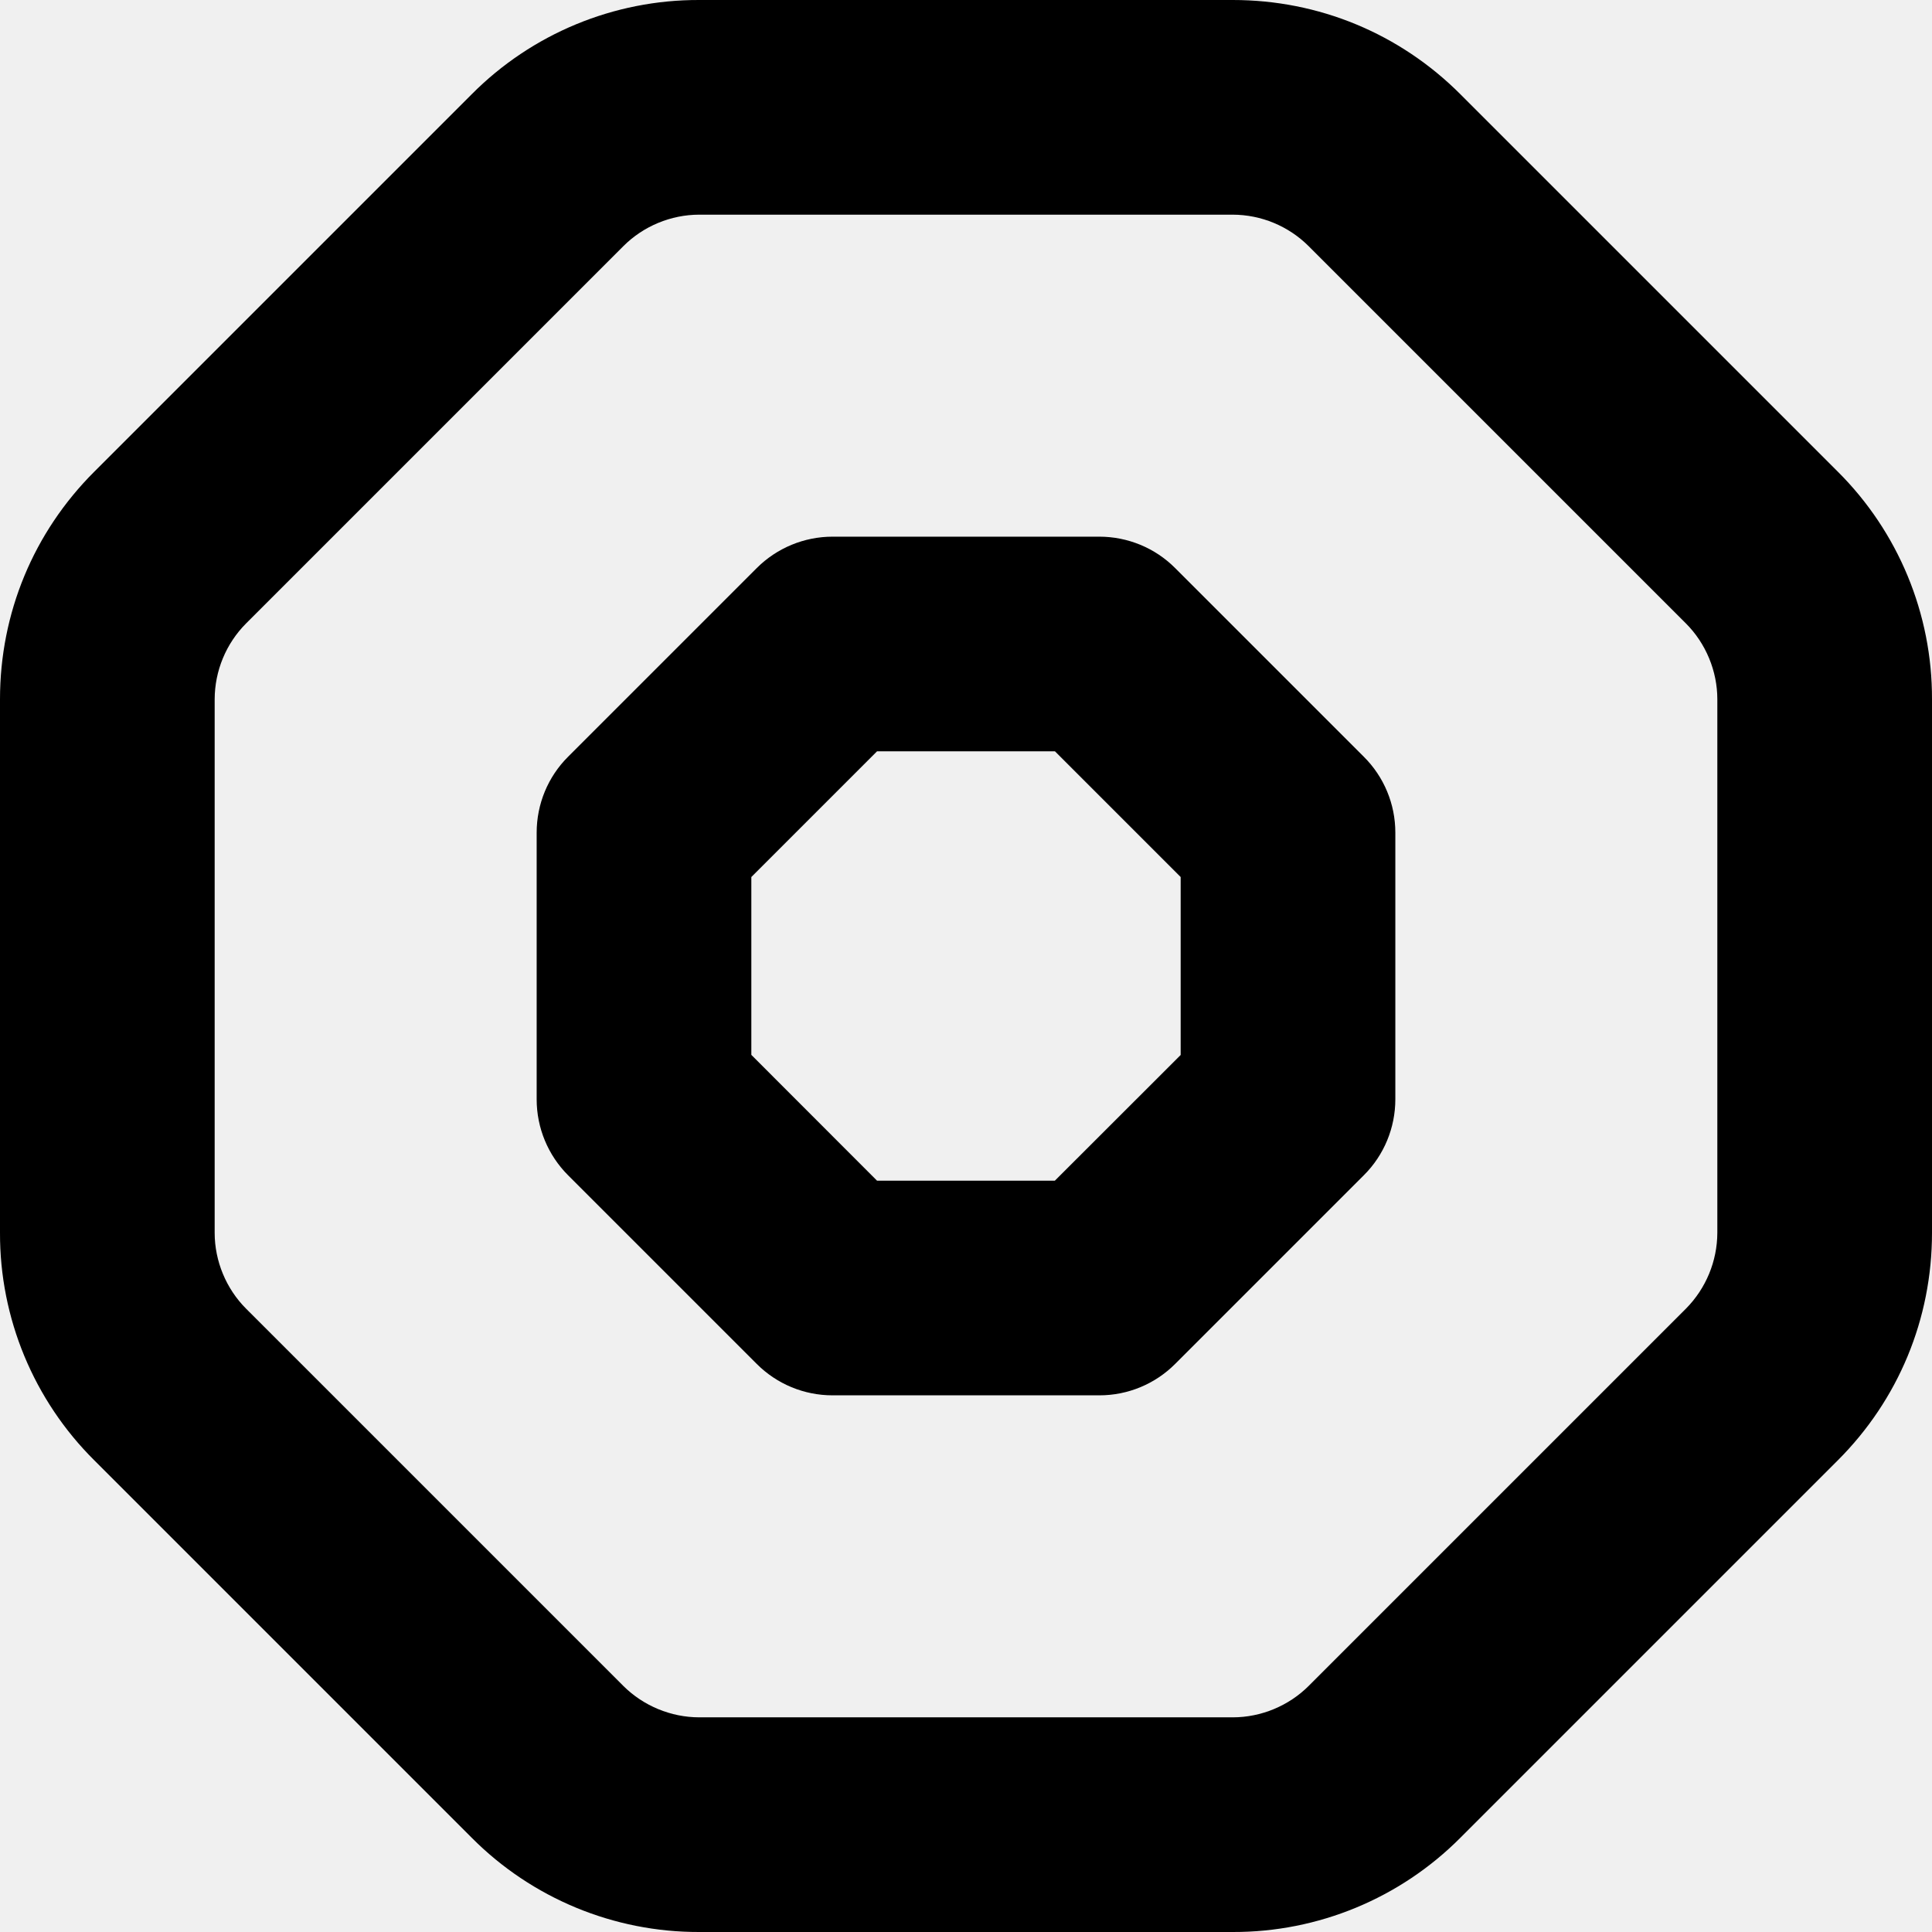
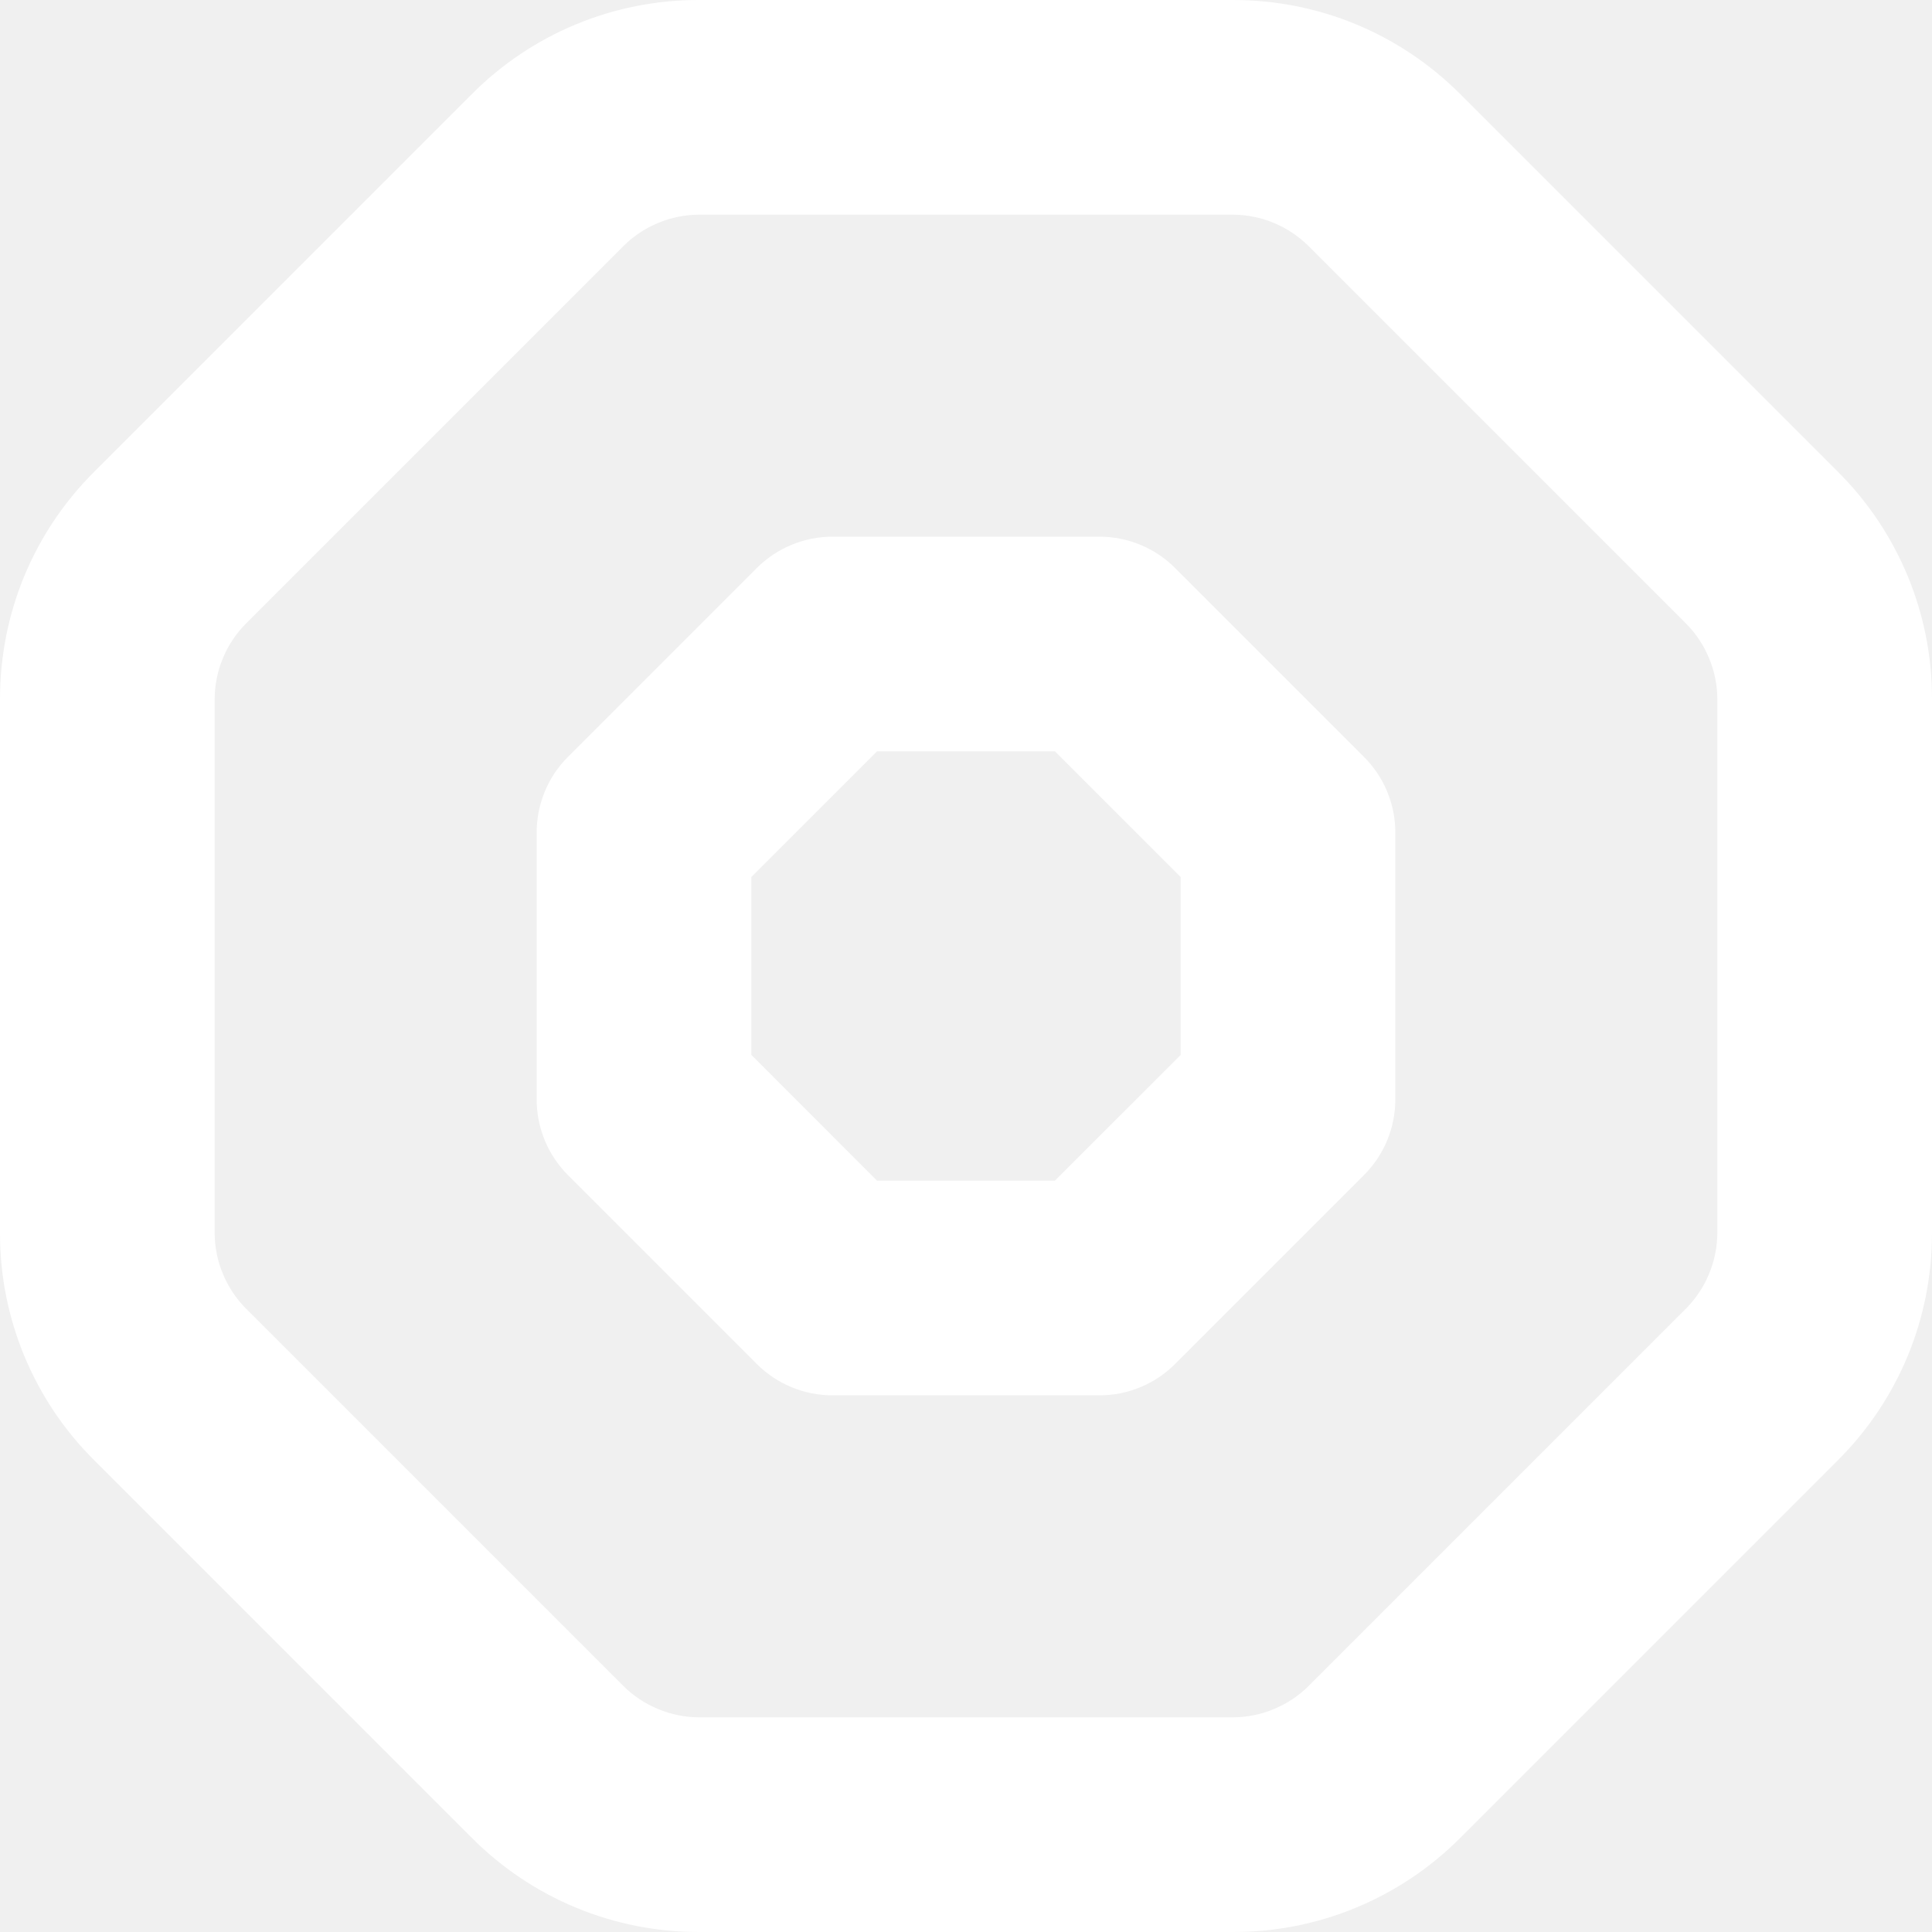
- <svg class="icon n-set" id="n-set" viewBox="0 0 18 18" width="100%" height="100%" action="togglePanel">
-   <path d="M11.485 18h-4.97a2.978 2.978 0 0 1-2.121-.879L.879 13.606A2.976 2.976 0 0 1 0 11.485v-4.97c0-.802.312-1.555.879-2.121L4.394.879A2.976 2.976 0 0 1 6.515 0h4.971c.801 0 1.555.312 2.121.879l3.515 3.515A2.98 2.98 0 0 1 18 6.515v4.971c0 .801-.312 1.555-.879 2.121l-3.515 3.515a2.98 2.98 0 0 1-2.121.878zM6.515 2c-.264 0-.521.107-.707.293L2.293 5.808A1.006 1.006 0 0 0 2 6.515v4.971c0 .263.107.521.293.707l3.515 3.515c.186.185.443.292.707.292h4.971c.263 0 .521-.107.707-.293l3.515-3.515a1.01 1.01 0 0 0 .292-.707v-4.97c0-.263-.107-.521-.293-.707l-3.515-3.515A1.006 1.006 0 0 0 11.485 2h-4.97z" />
-   <path d="M10.243 13H7.757a.997.997 0 0 1-.707-.293L5.293 10.95A1 1 0 0 1 5 10.243V7.757c0-.265.105-.52.293-.707L7.05 5.293A1 1 0 0 1 7.757 5h2.485c.265 0 .52.105.707.293l1.757 1.757a.996.996 0 0 1 .294.707v2.485c0 .265-.105.52-.293.707l-1.757 1.757a.996.996 0 0 1-.707.294zm-2.072-2h1.657L11 9.829V8.171L9.829 7H8.171L7 8.171v1.657L8.171 11z" />
+ <svg xmlns="http://www.w3.org/2000/svg" class="icon n-set" id="n-set" viewBox="0 0 18 18" version="1.1" xml:space="preserve">
+   <path fill="#fff" d="M11.485 18h-4.97a2.978 2.978 0 0 1-2.121-.879L.879 13.606A2.976 2.976 0 0 1 0 11.485v-4.97c0-.802.312-1.555.879-2.121L4.394.879A2.976 2.976 0 0 1 6.515 0h4.971c.801 0 1.555.312 2.121.879l3.515 3.515A2.98 2.98 0 0 1 18 6.515v4.971c0 .801-.312 1.555-.879 2.121l-3.515 3.515a2.98 2.98 0 0 1-2.121.878zM6.515 2c-.264 0-.521.107-.707.293L2.293 5.808A1.006 1.006 0 0 0 2 6.515v4.971c0 .263.107.521.293.707l3.515 3.515c.186.185.443.292.707.292h4.971c.263 0 .521-.107.707-.293l3.515-3.515a1.01 1.01 0 0 0 .292-.707v-4.97c0-.263-.107-.521-.293-.707l-3.515-3.515A1.006 1.006 0 0 0 11.485 2h-4.97z" />
+   <path fill="#fff" d="M10.243 13H7.757a.997.997 0 0 1-.707-.293L5.293 10.95A1 1 0 0 1 5 10.243V7.757c0-.265.105-.52.293-.707L7.05 5.293A1 1 0 0 1 7.757 5h2.485c.265 0 .52.105.707.293l1.757 1.757a.996.996 0 0 1 .294.707v2.485c0 .265-.105.52-.293.707l-1.757 1.757a.996.996 0 0 1-.707.294zm-2.072-2h1.657L11 9.829V8.171L9.829 7H8.171L7 8.171v1.657L8.171 11z" />
</svg>
